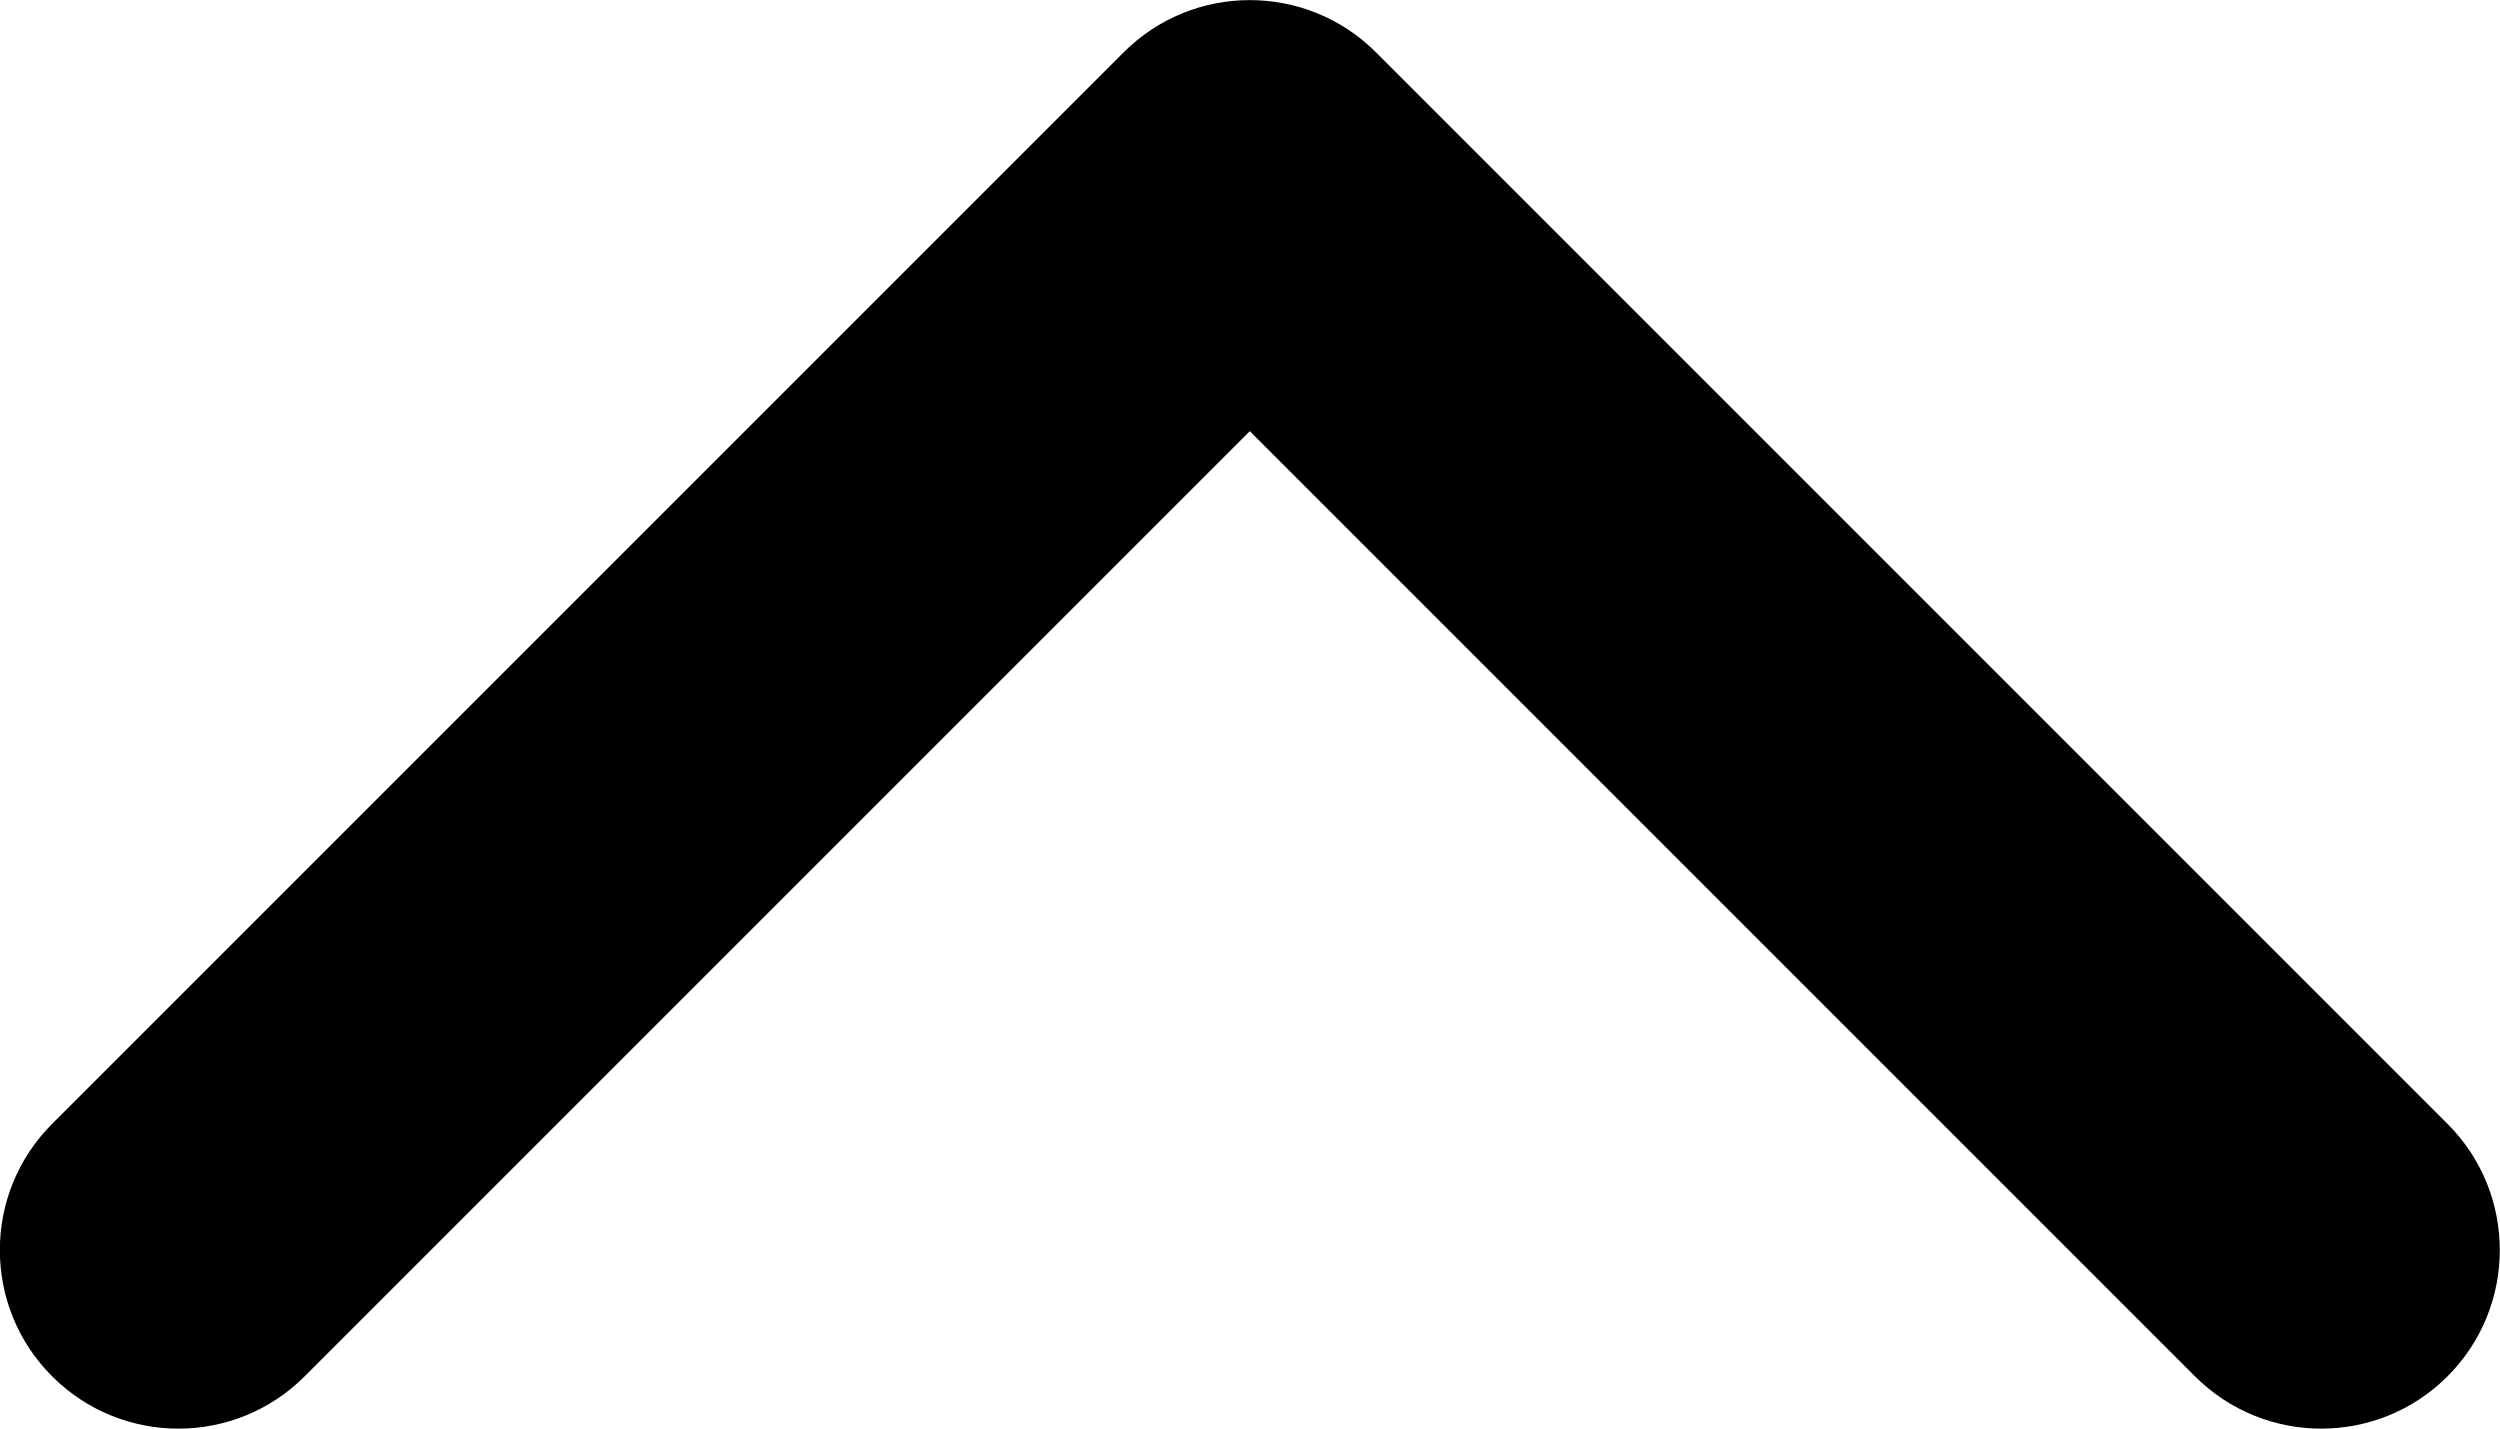
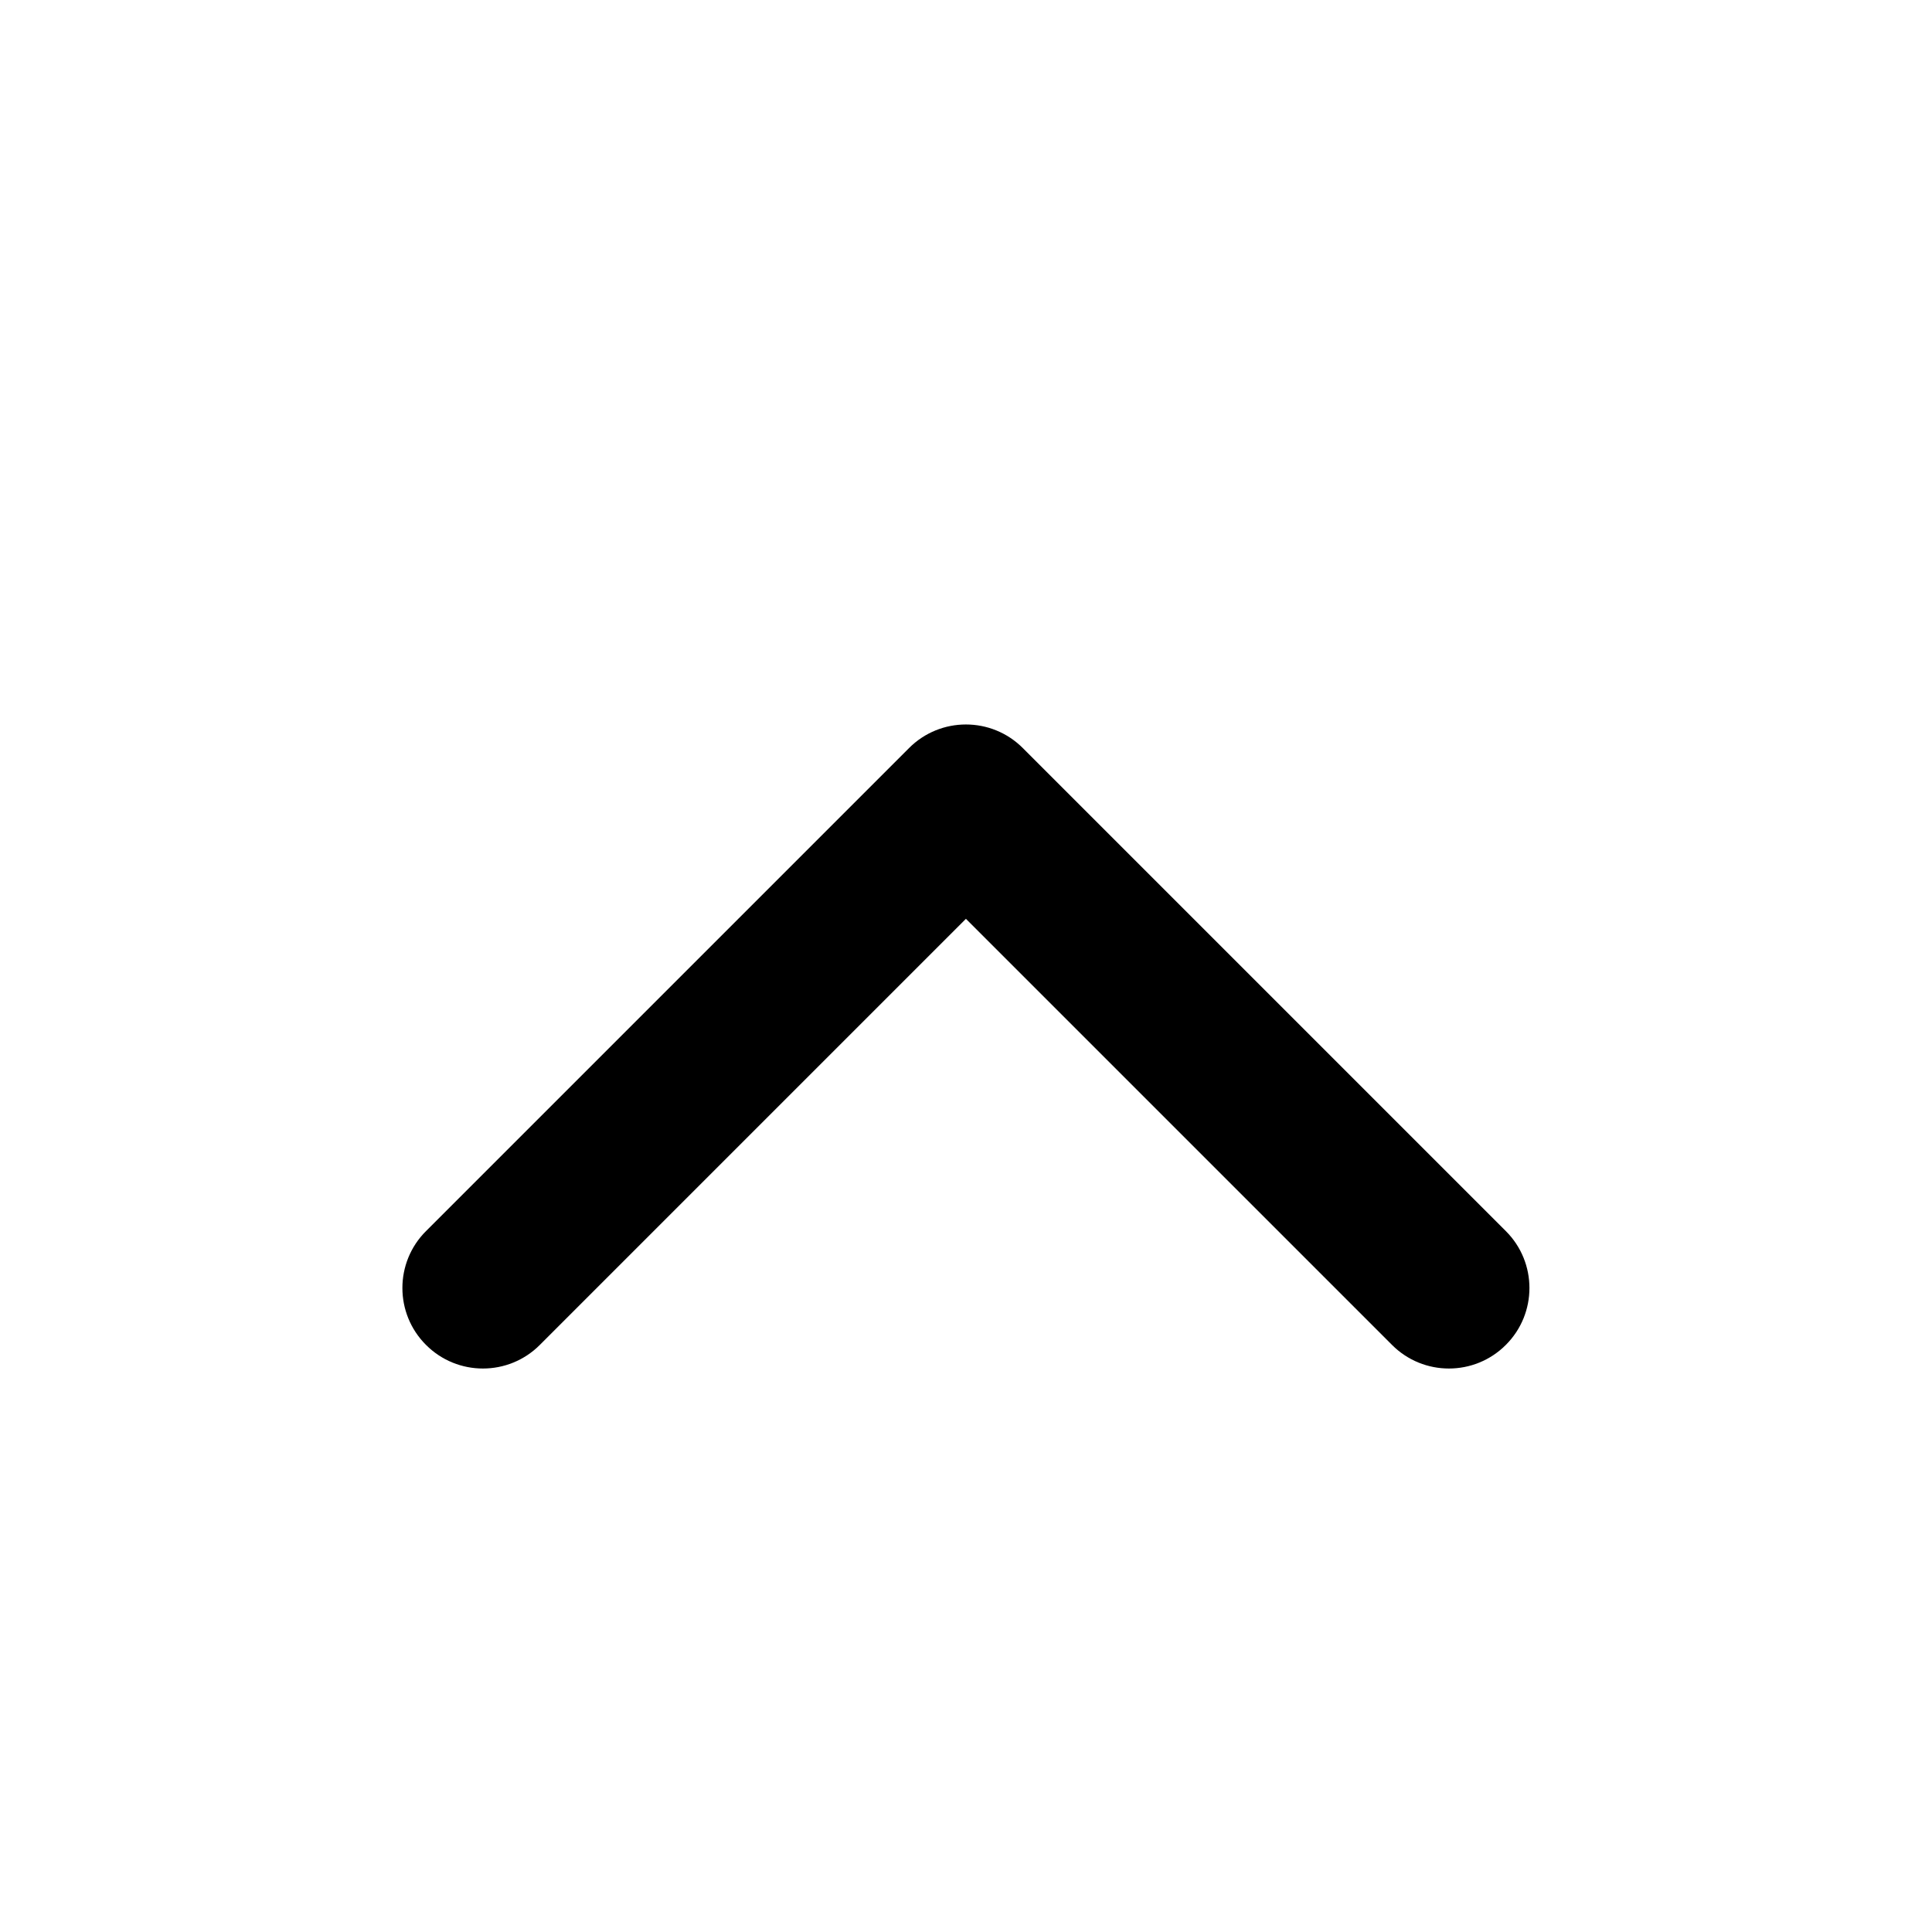
- <svg xmlns="http://www.w3.org/2000/svg" width="28" height="16" viewBox="0 0 28 16" fill="none">
-   <path fill-rule="evenodd" clip-rule="evenodd" d="M0.584 15.415C-0.197 14.634 -0.197 13.368 0.584 12.587L1.998 14.001L3.412 15.415C2.631 16.196 1.365 16.196 0.584 15.415ZM13.998 4.829L3.412 15.415C3.412 15.415 3.412 15.415 1.998 14.001C0.584 12.587 0.584 12.587 0.584 12.587L12.584 0.587C13.365 -0.194 14.631 -0.194 15.412 0.587L27.412 12.587C28.193 13.368 28.193 14.634 27.412 15.415C26.631 16.196 25.365 16.196 24.584 15.415L13.998 4.829Z" fill="black" />
+ <svg xmlns="http://www.w3.org/2000/svg" width="24" height="24" viewBox="0 0 24 24" fill="none">
+   <path fill-rule="evenodd" clip-rule="evenodd" d="M5.292 16.707C4.901 16.317 4.901 15.683 5.292 15.293L5.999 16L6.706 16.707C6.316 17.098 5.682 17.098 5.292 16.707ZM11.999 11.414L6.706 16.707C6.706 16.707 6.706 16.707 5.999 16C5.292 15.293 5.292 15.293 5.292 15.293L11.292 9.293C11.682 8.902 12.316 8.902 12.706 9.293L18.706 15.293C19.097 15.683 19.097 16.317 18.706 16.707C18.316 17.098 17.682 17.098 17.292 16.707L11.999 11.414Z" fill="black" />
</svg>
